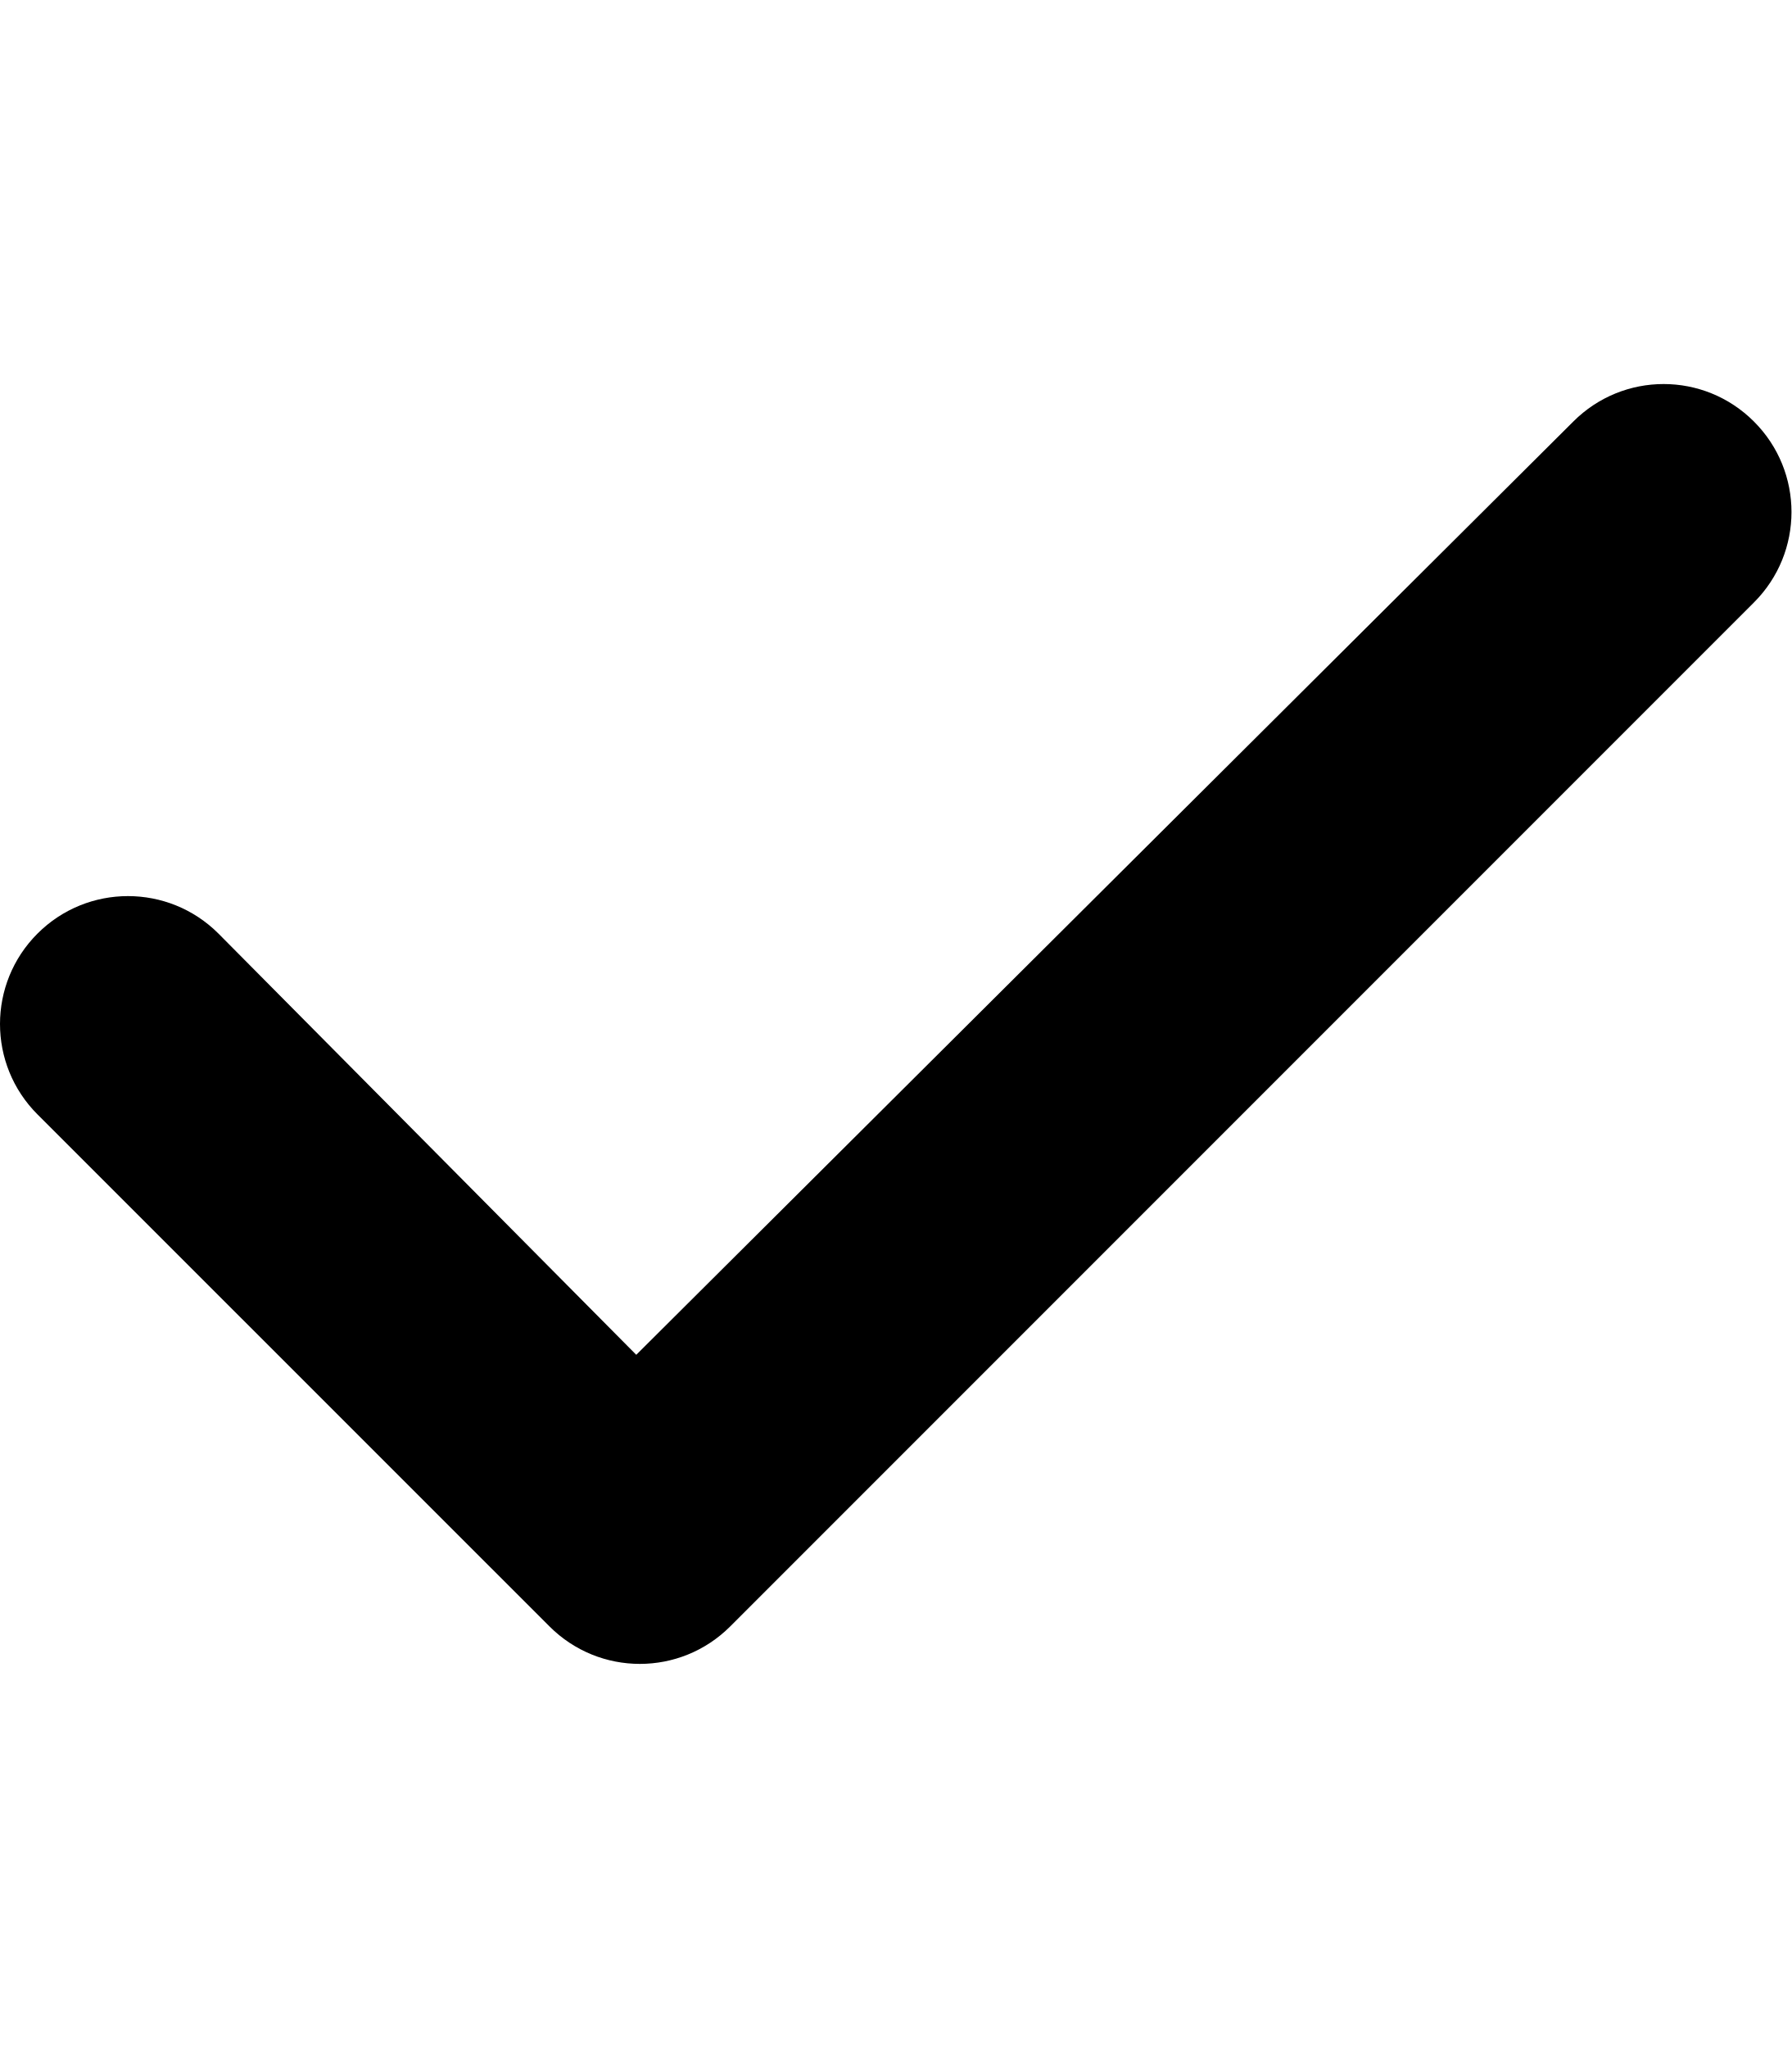
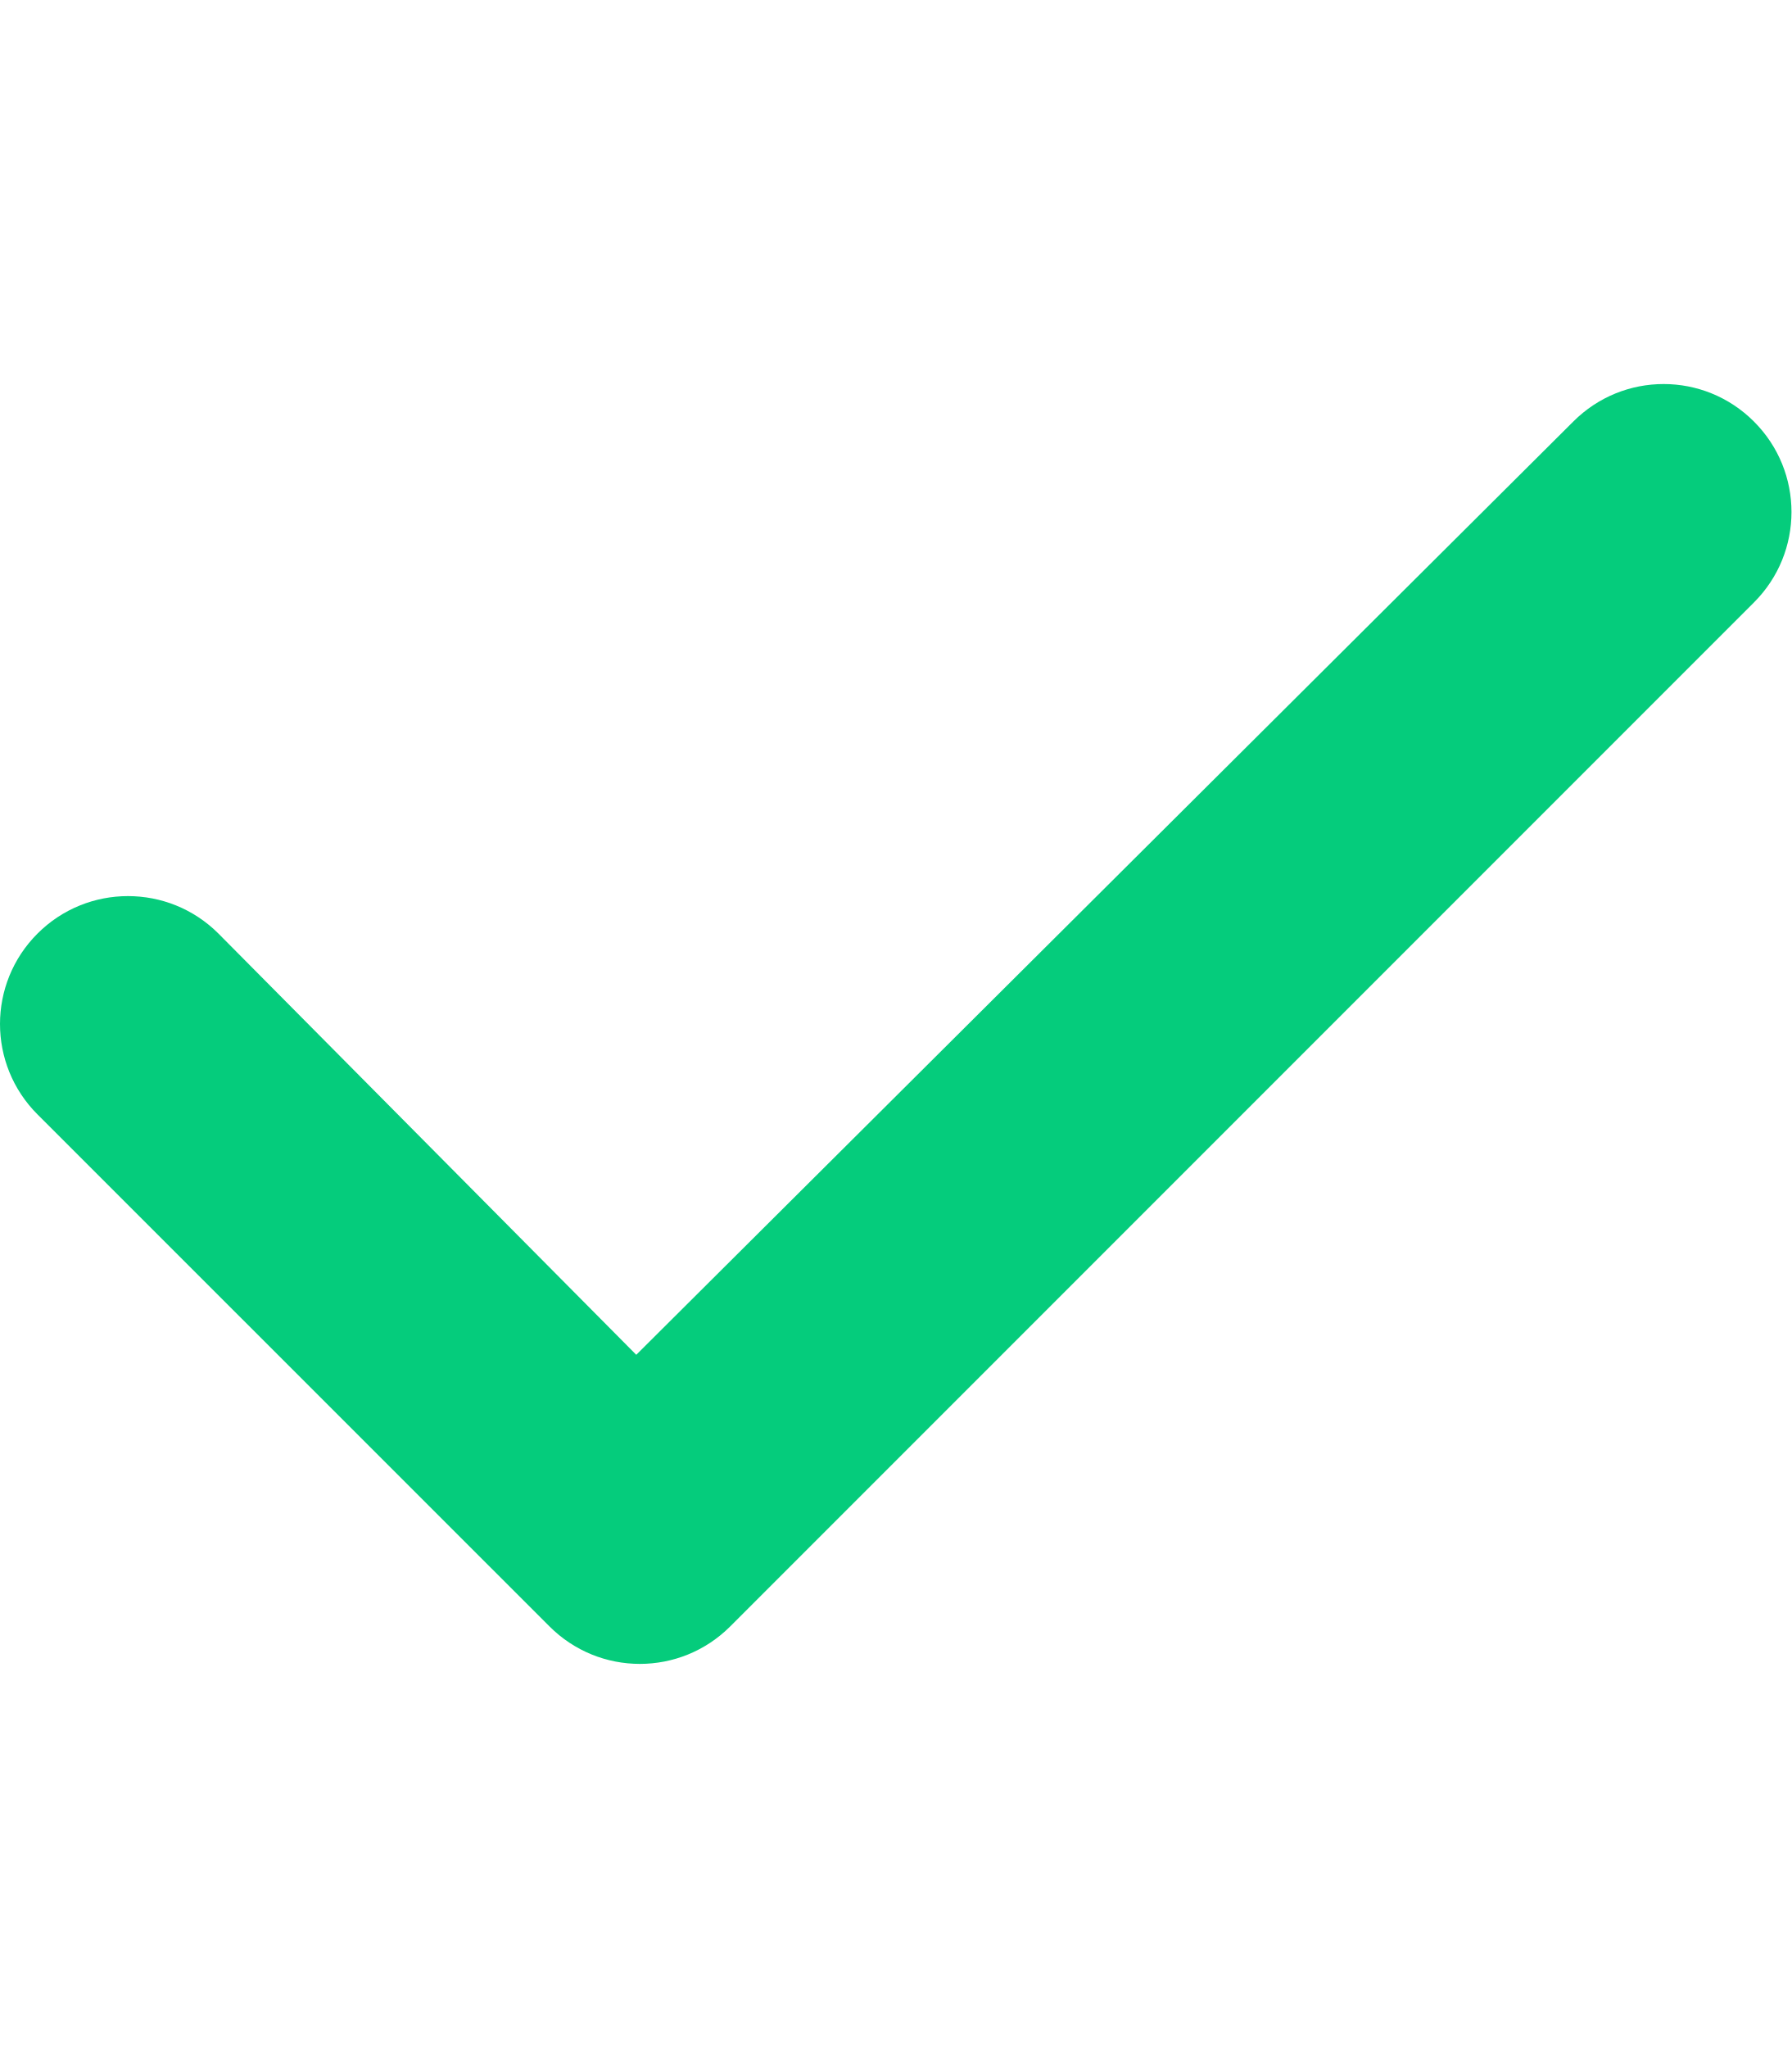
<svg xmlns="http://www.w3.org/2000/svg" class="svg-inline--fa fa-check" aria-hidden="true" focusable="false" data-prefix="fas" data-icon="check" role="img" viewBox="0 0 448 512" data-fa-i2svg="">
-   <path fill="currentColor" d="M438.6 105.4C451.1 117.9 451.1 138.1 438.6 150.6L182.6 406.6C170.1 419.1 149.9 419.1 137.4 406.6L9.372 278.6C-3.124 266.1-3.124 245.9 9.372 233.4C21.87 220.9 42.13 220.9 54.63 233.4L159.1 338.7L393.4 105.4C405.9 92.88 426.1 92.88 438.6 105.4H438.6z" />
+   <path fill="#05CC7C" d="M438.6 105.4C451.1 117.9 451.1 138.1 438.6 150.6L182.6 406.6C170.1 419.1 149.9 419.1 137.4 406.6L9.372 278.6C-3.124 266.1-3.124 245.9 9.372 233.4C21.87 220.9 42.13 220.9 54.63 233.4L159.1 338.7L393.4 105.4C405.9 92.88 426.1 92.88 438.6 105.4H438.6z" />
</svg>
